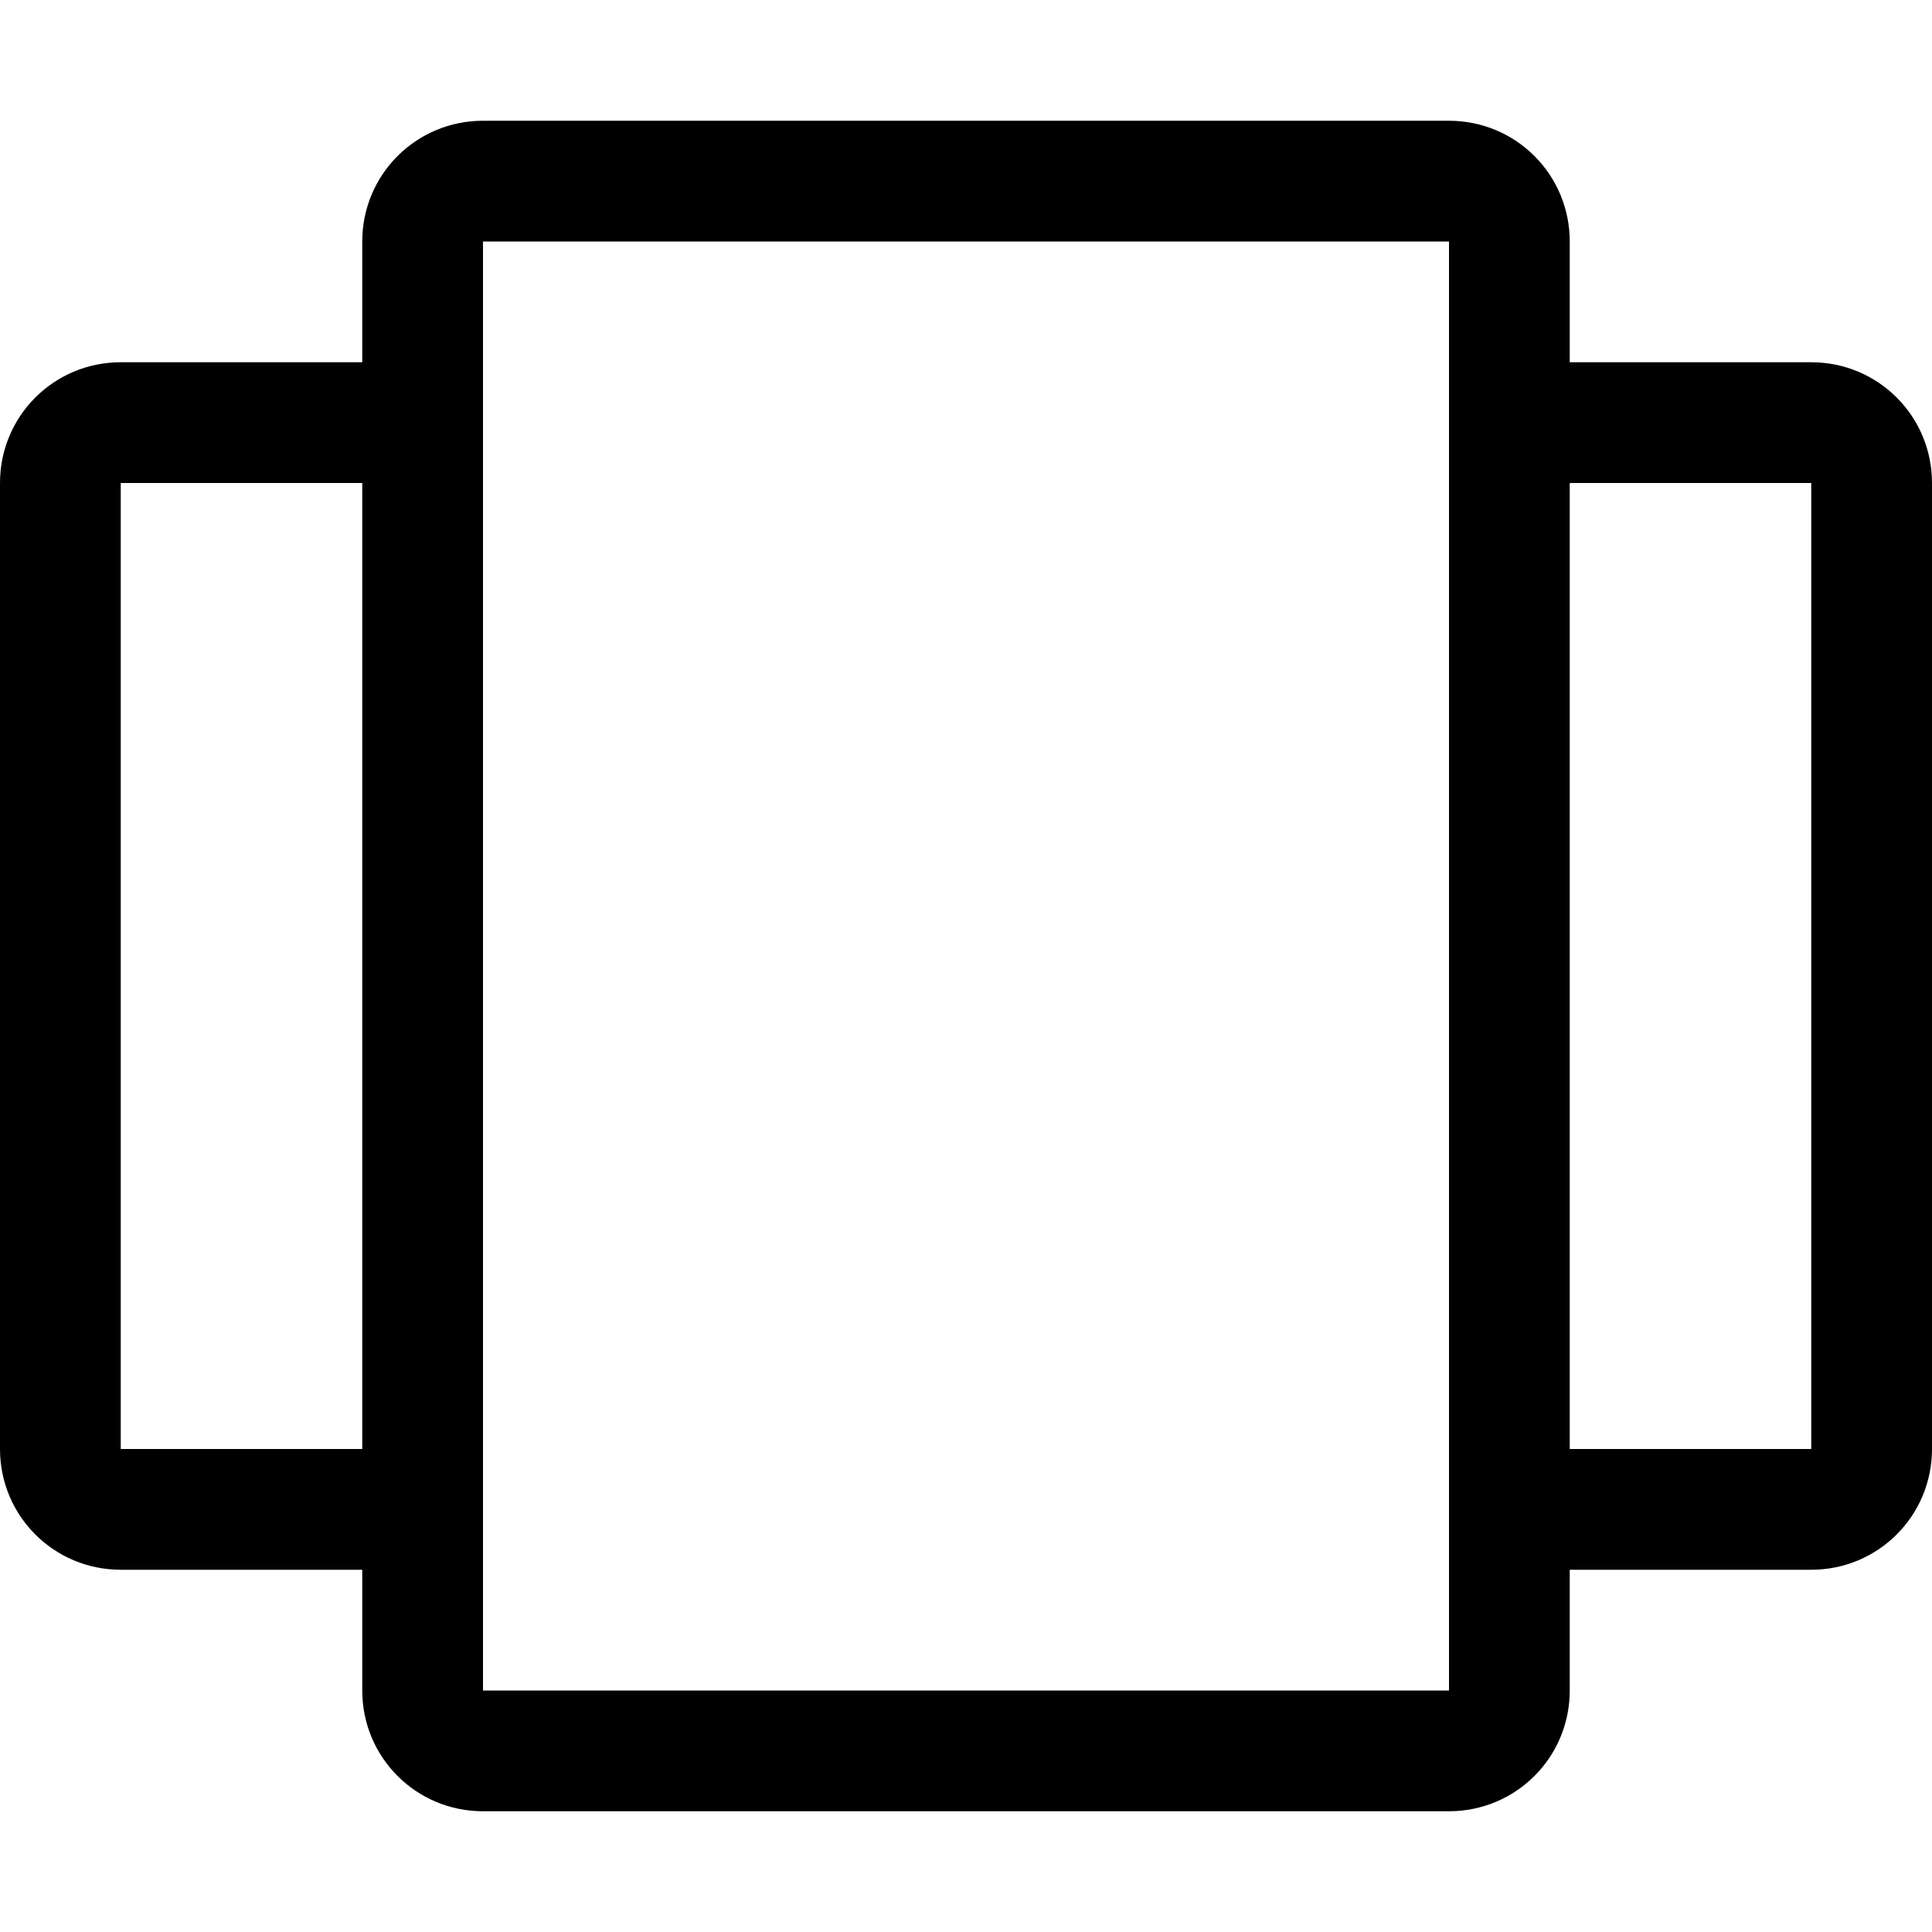
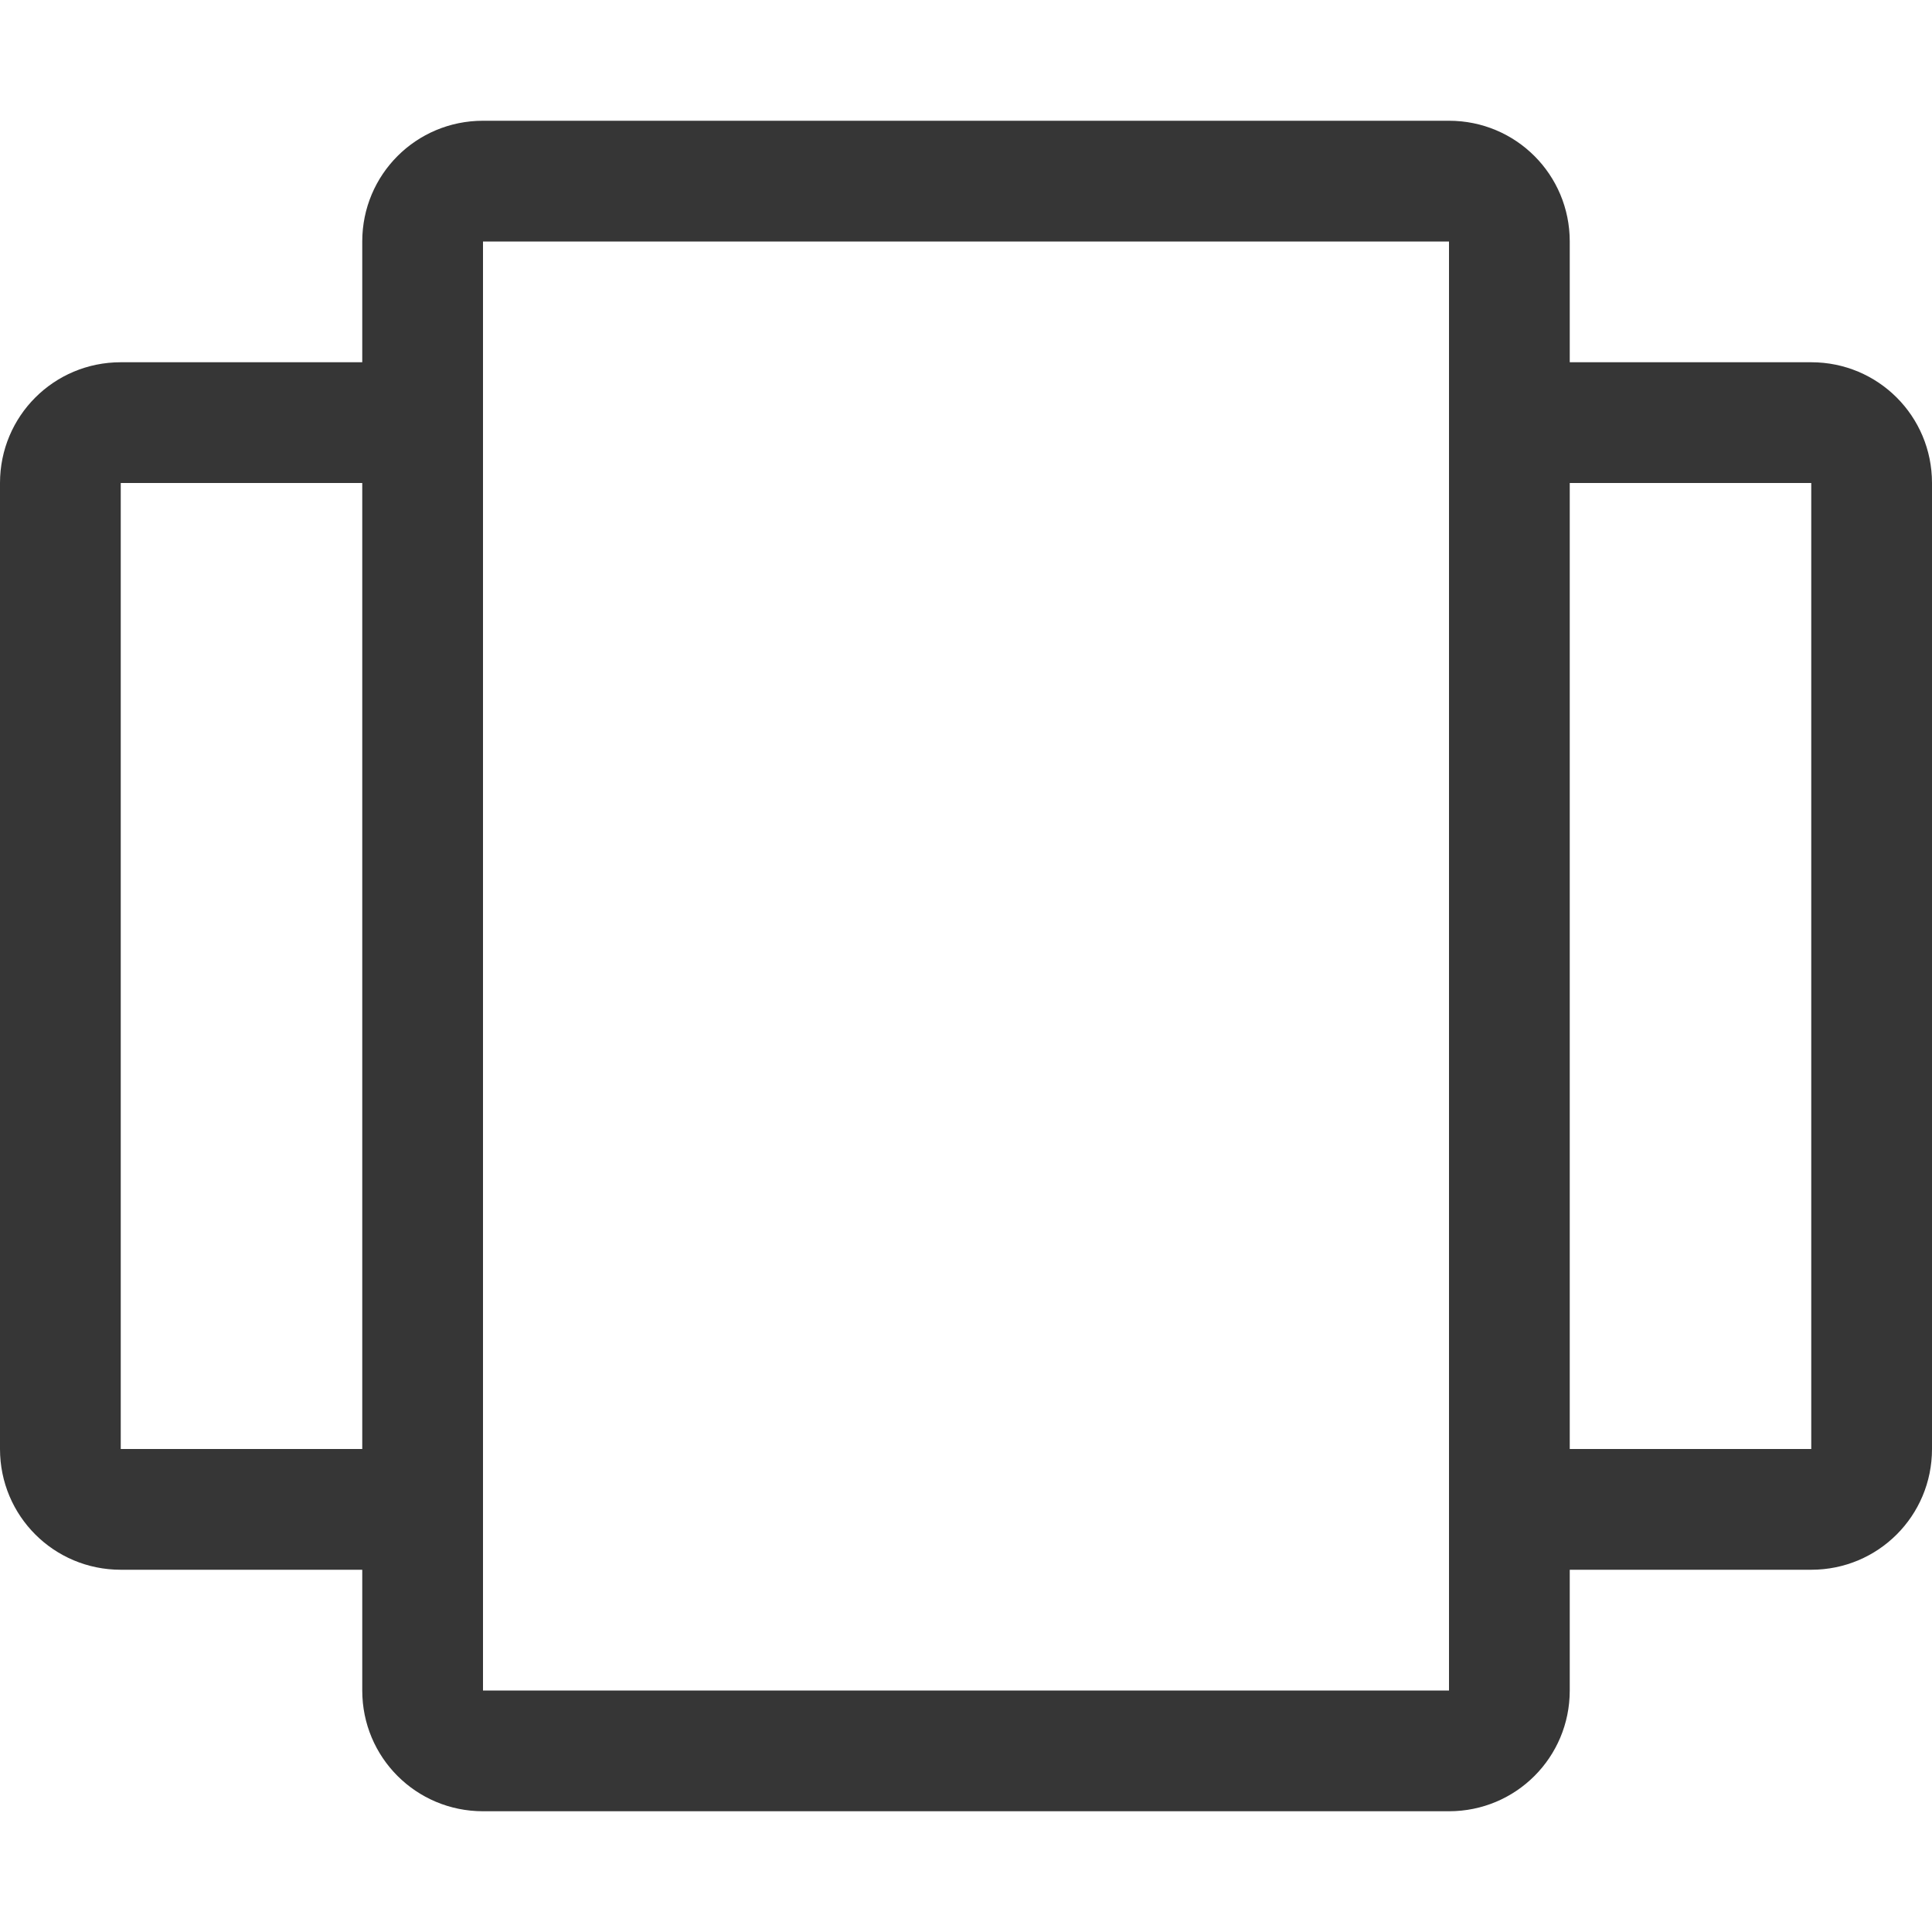
<svg xmlns="http://www.w3.org/2000/svg" width="16" height="16" viewBox="0 0 16 16" version="1.1" id="svg5">
  <defs id="defs2">
    </defs>
-   <path d="M 4,1 C 3.446,1 3,1.446 3,2 V 3 H 1 C 0.446,3 0,3.446 0,4 v 8 c 0,0.554 0.446,1 1,1 h 2 v 1 c 0,0.554 0.446,1 1,1 h 8 c 0.554,0 1,-0.446 1,-1 v -1 h 2 c 0.554,0 1,-0.446 1,-1 V 4 C 16,3.446 15.554,3 15,3 H 13 V 2 C 13,1.446 12.554,1 12,1 Z m 0,1 h 8 V 14 H 4 Z M 1,4 h 2 v 8 H 1 Z m 12,0 h 2 v 8 h -2 z" style="paint-order:stroke fill markers" id="path6994" />
+   <path d="M 4,1 C 3.446,1 3,1.446 3,2 V 3 H 1 C 0.446,3 0,3.446 0,4 v 8 c 0,0.554 0.446,1 1,1 h 2 v 1 c 0,0.554 0.446,1 1,1 h 8 c 0.554,0 1,-0.446 1,-1 v -1 h 2 c 0.554,0 1,-0.446 1,-1 V 4 C 16,3.446 15.554,3 15,3 H 13 V 2 C 13,1.446 12.554,1 12,1 Z m 0,1 h 8 V 14 H 4 Z M 1,4 h 2 v 8 H 1 Z m 12,0 h 2 v 8 h -2 z" style="paint-order:stroke fill markers;fill:#363636;fill-opacity:1" id="path6994" />
</svg>
